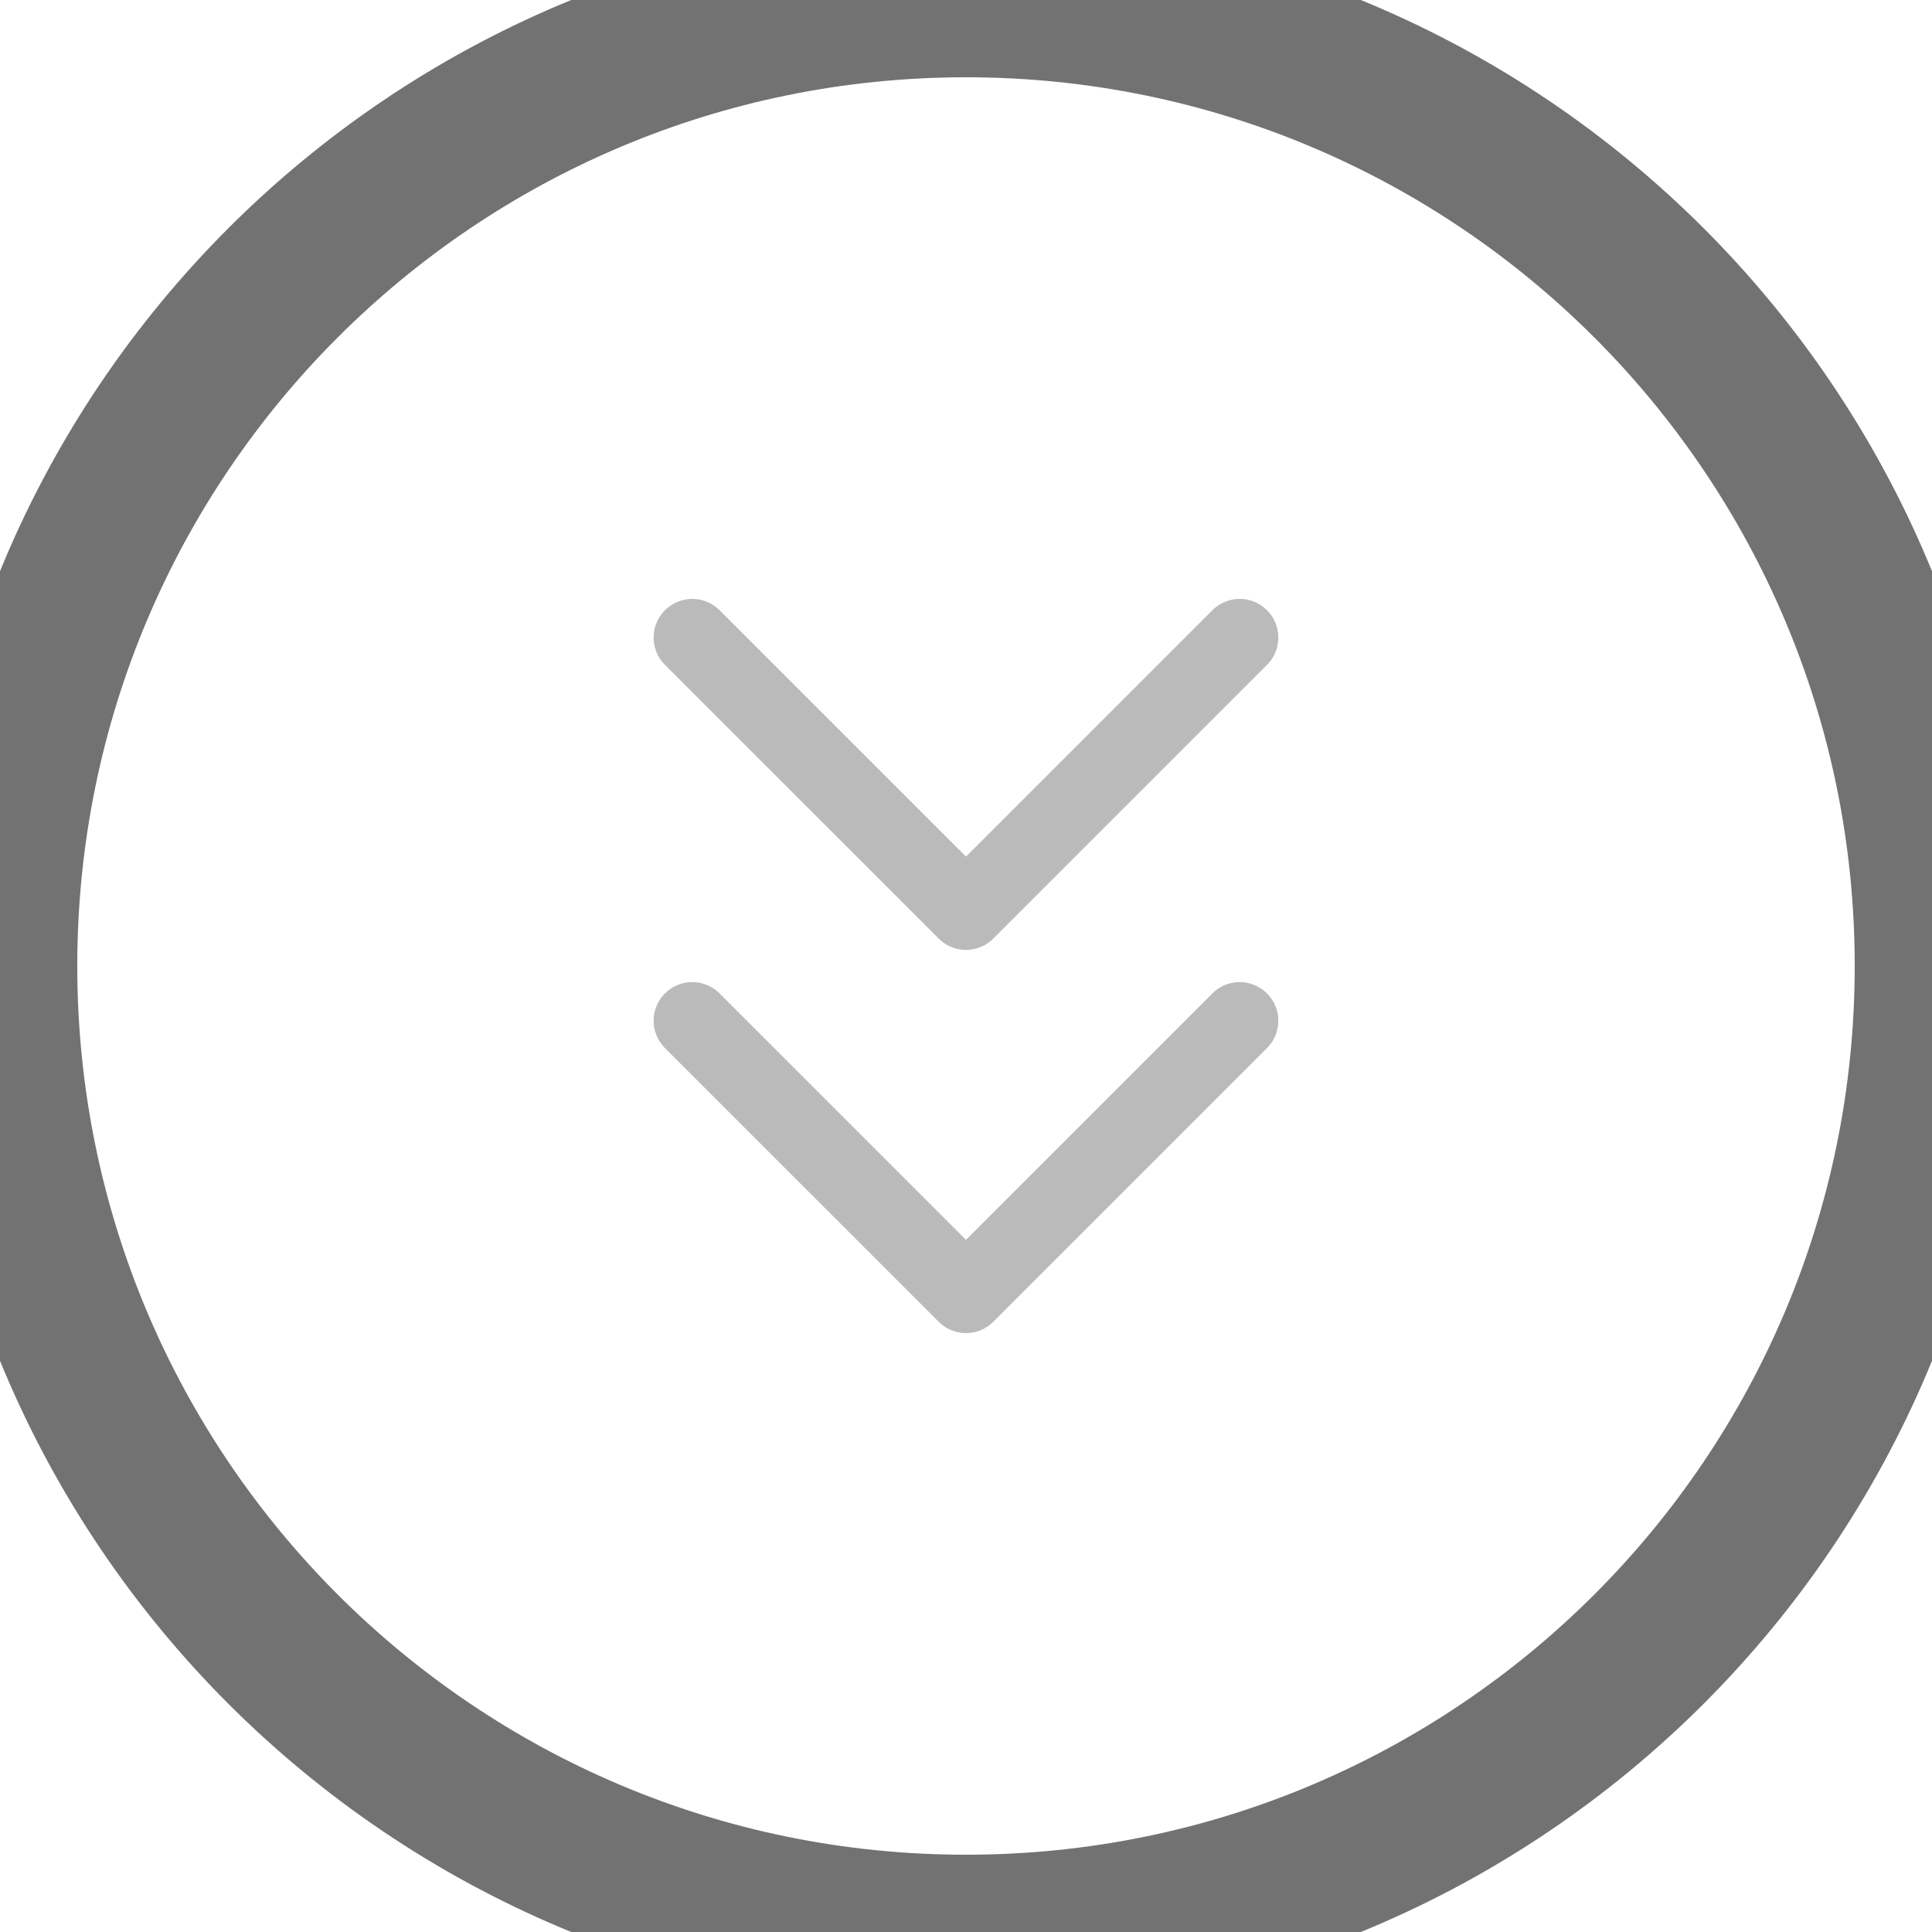
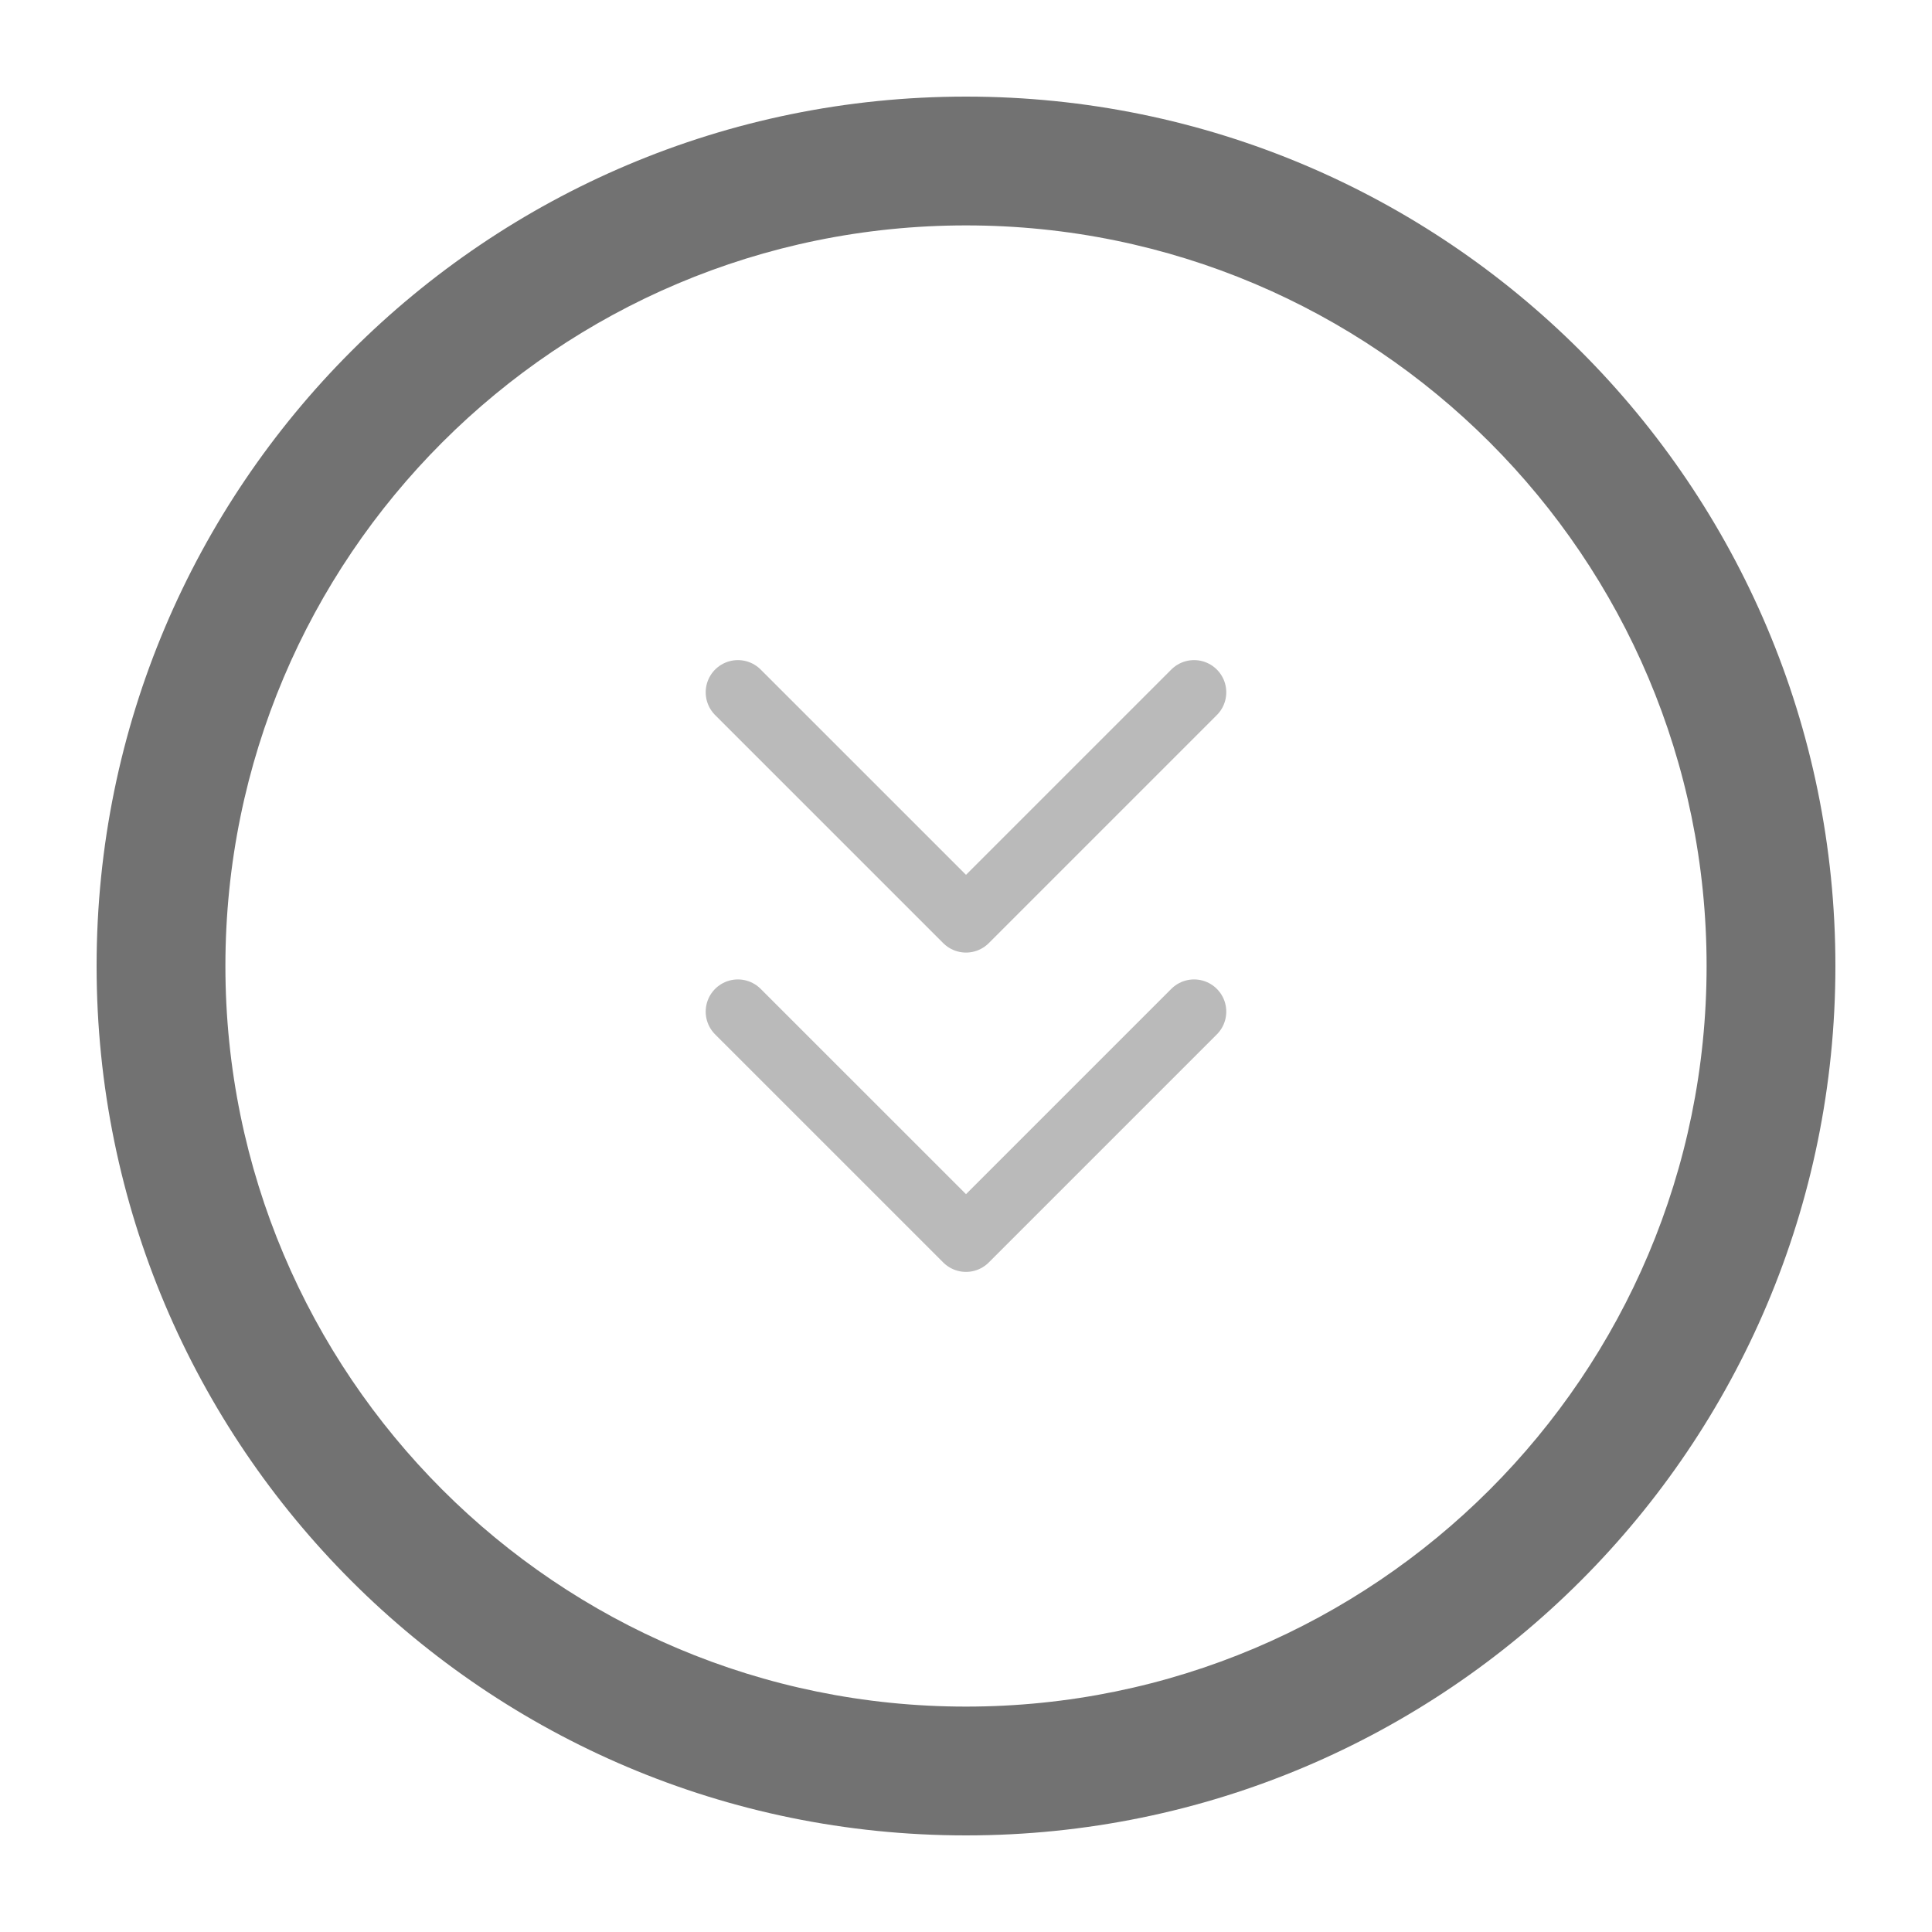
- <svg xmlns="http://www.w3.org/2000/svg" width="50" height="50" viewBox="0 0 50 50" fill="none">
+ <svg xmlns="http://www.w3.org/2000/svg" width="50" height="50" viewBox="-5 -5 60 60" fill="none">
  <path d="M17.916 26.417L25 33.5L32.083 26.417" stroke="#BABABA" stroke-width="2" stroke-linecap="round" stroke-linejoin="round" />
  <path d="M17.916 16.5L25 23.583L32.083 16.5" stroke="#BABABA" stroke-width="2" stroke-linecap="round" stroke-linejoin="round" />
  <path d="M25 48C12.297 48 2 37.703 2 25H-2C-2 39.912 10.088 52 25 52V48ZM48 25C48 37.703 37.703 48 25 48V52C39.912 52 52 39.912 52 25H48ZM25 2C37.703 2 48 12.297 48 25H52C52 10.088 39.912 -2 25 -2V2ZM25 -2C10.088 -2 -2 10.088 -2 25H2C2 12.297 12.297 2 25 2V-2Z" fill="#727272" />
</svg>
